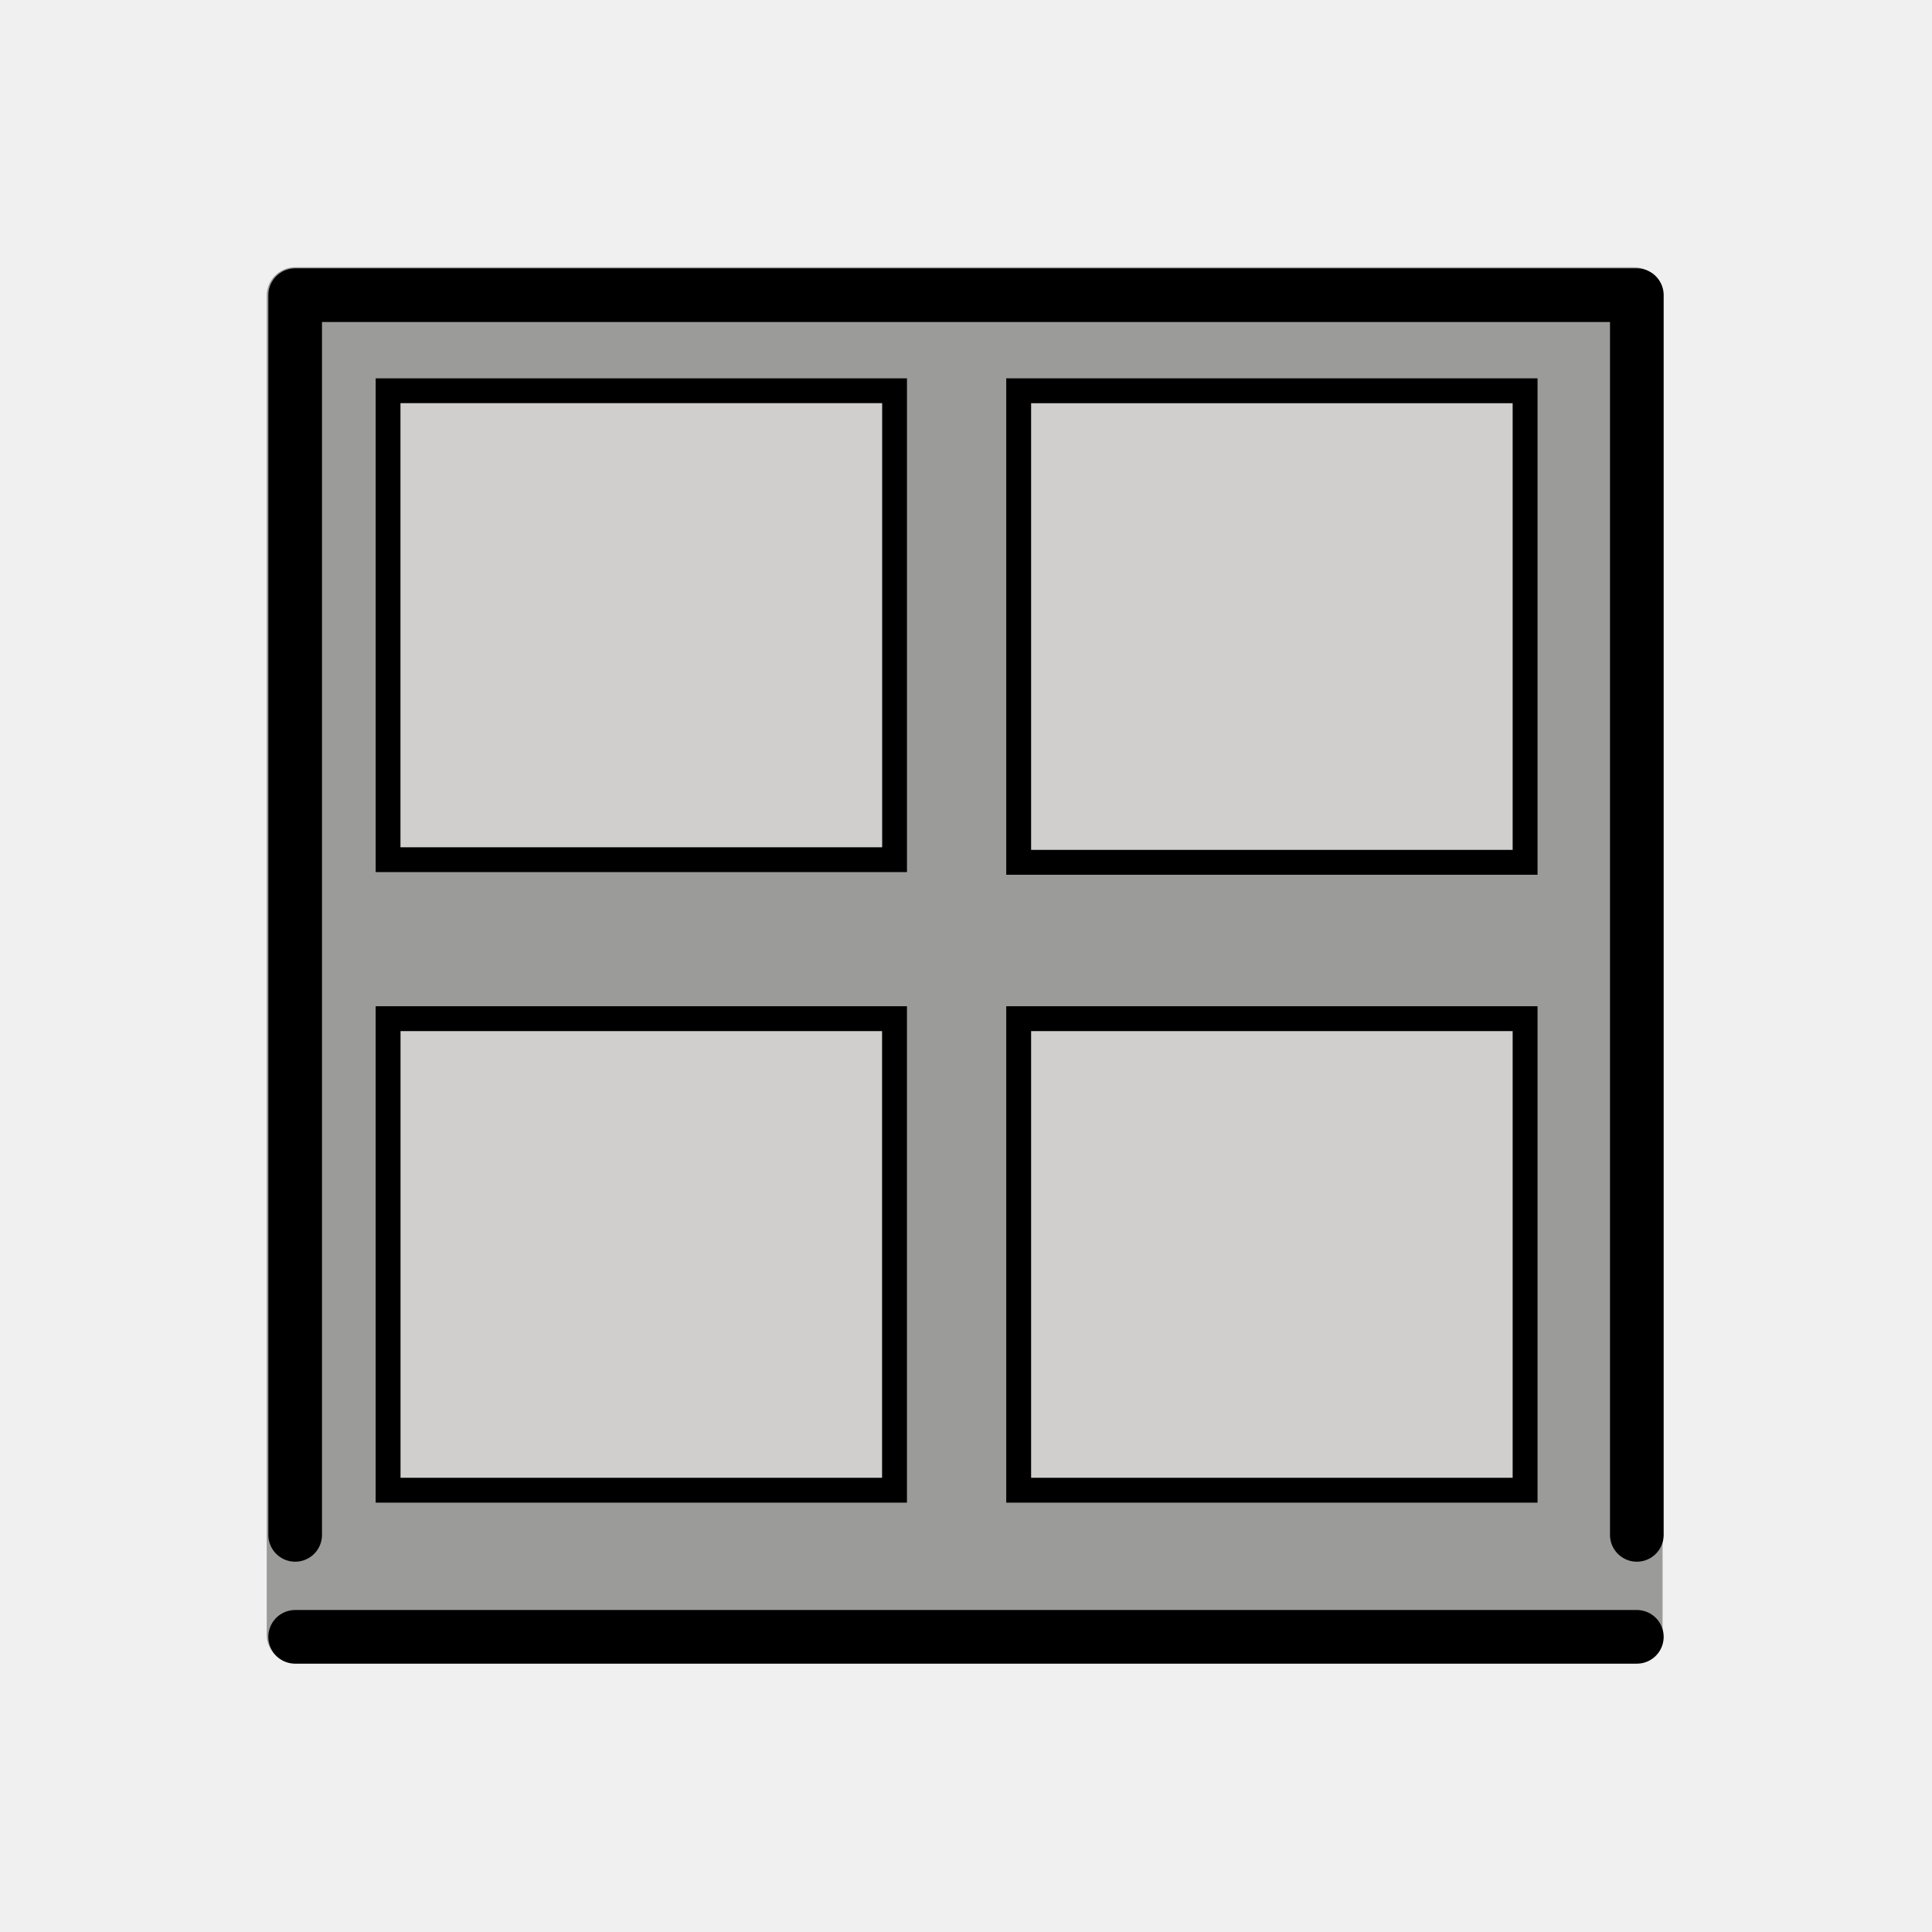
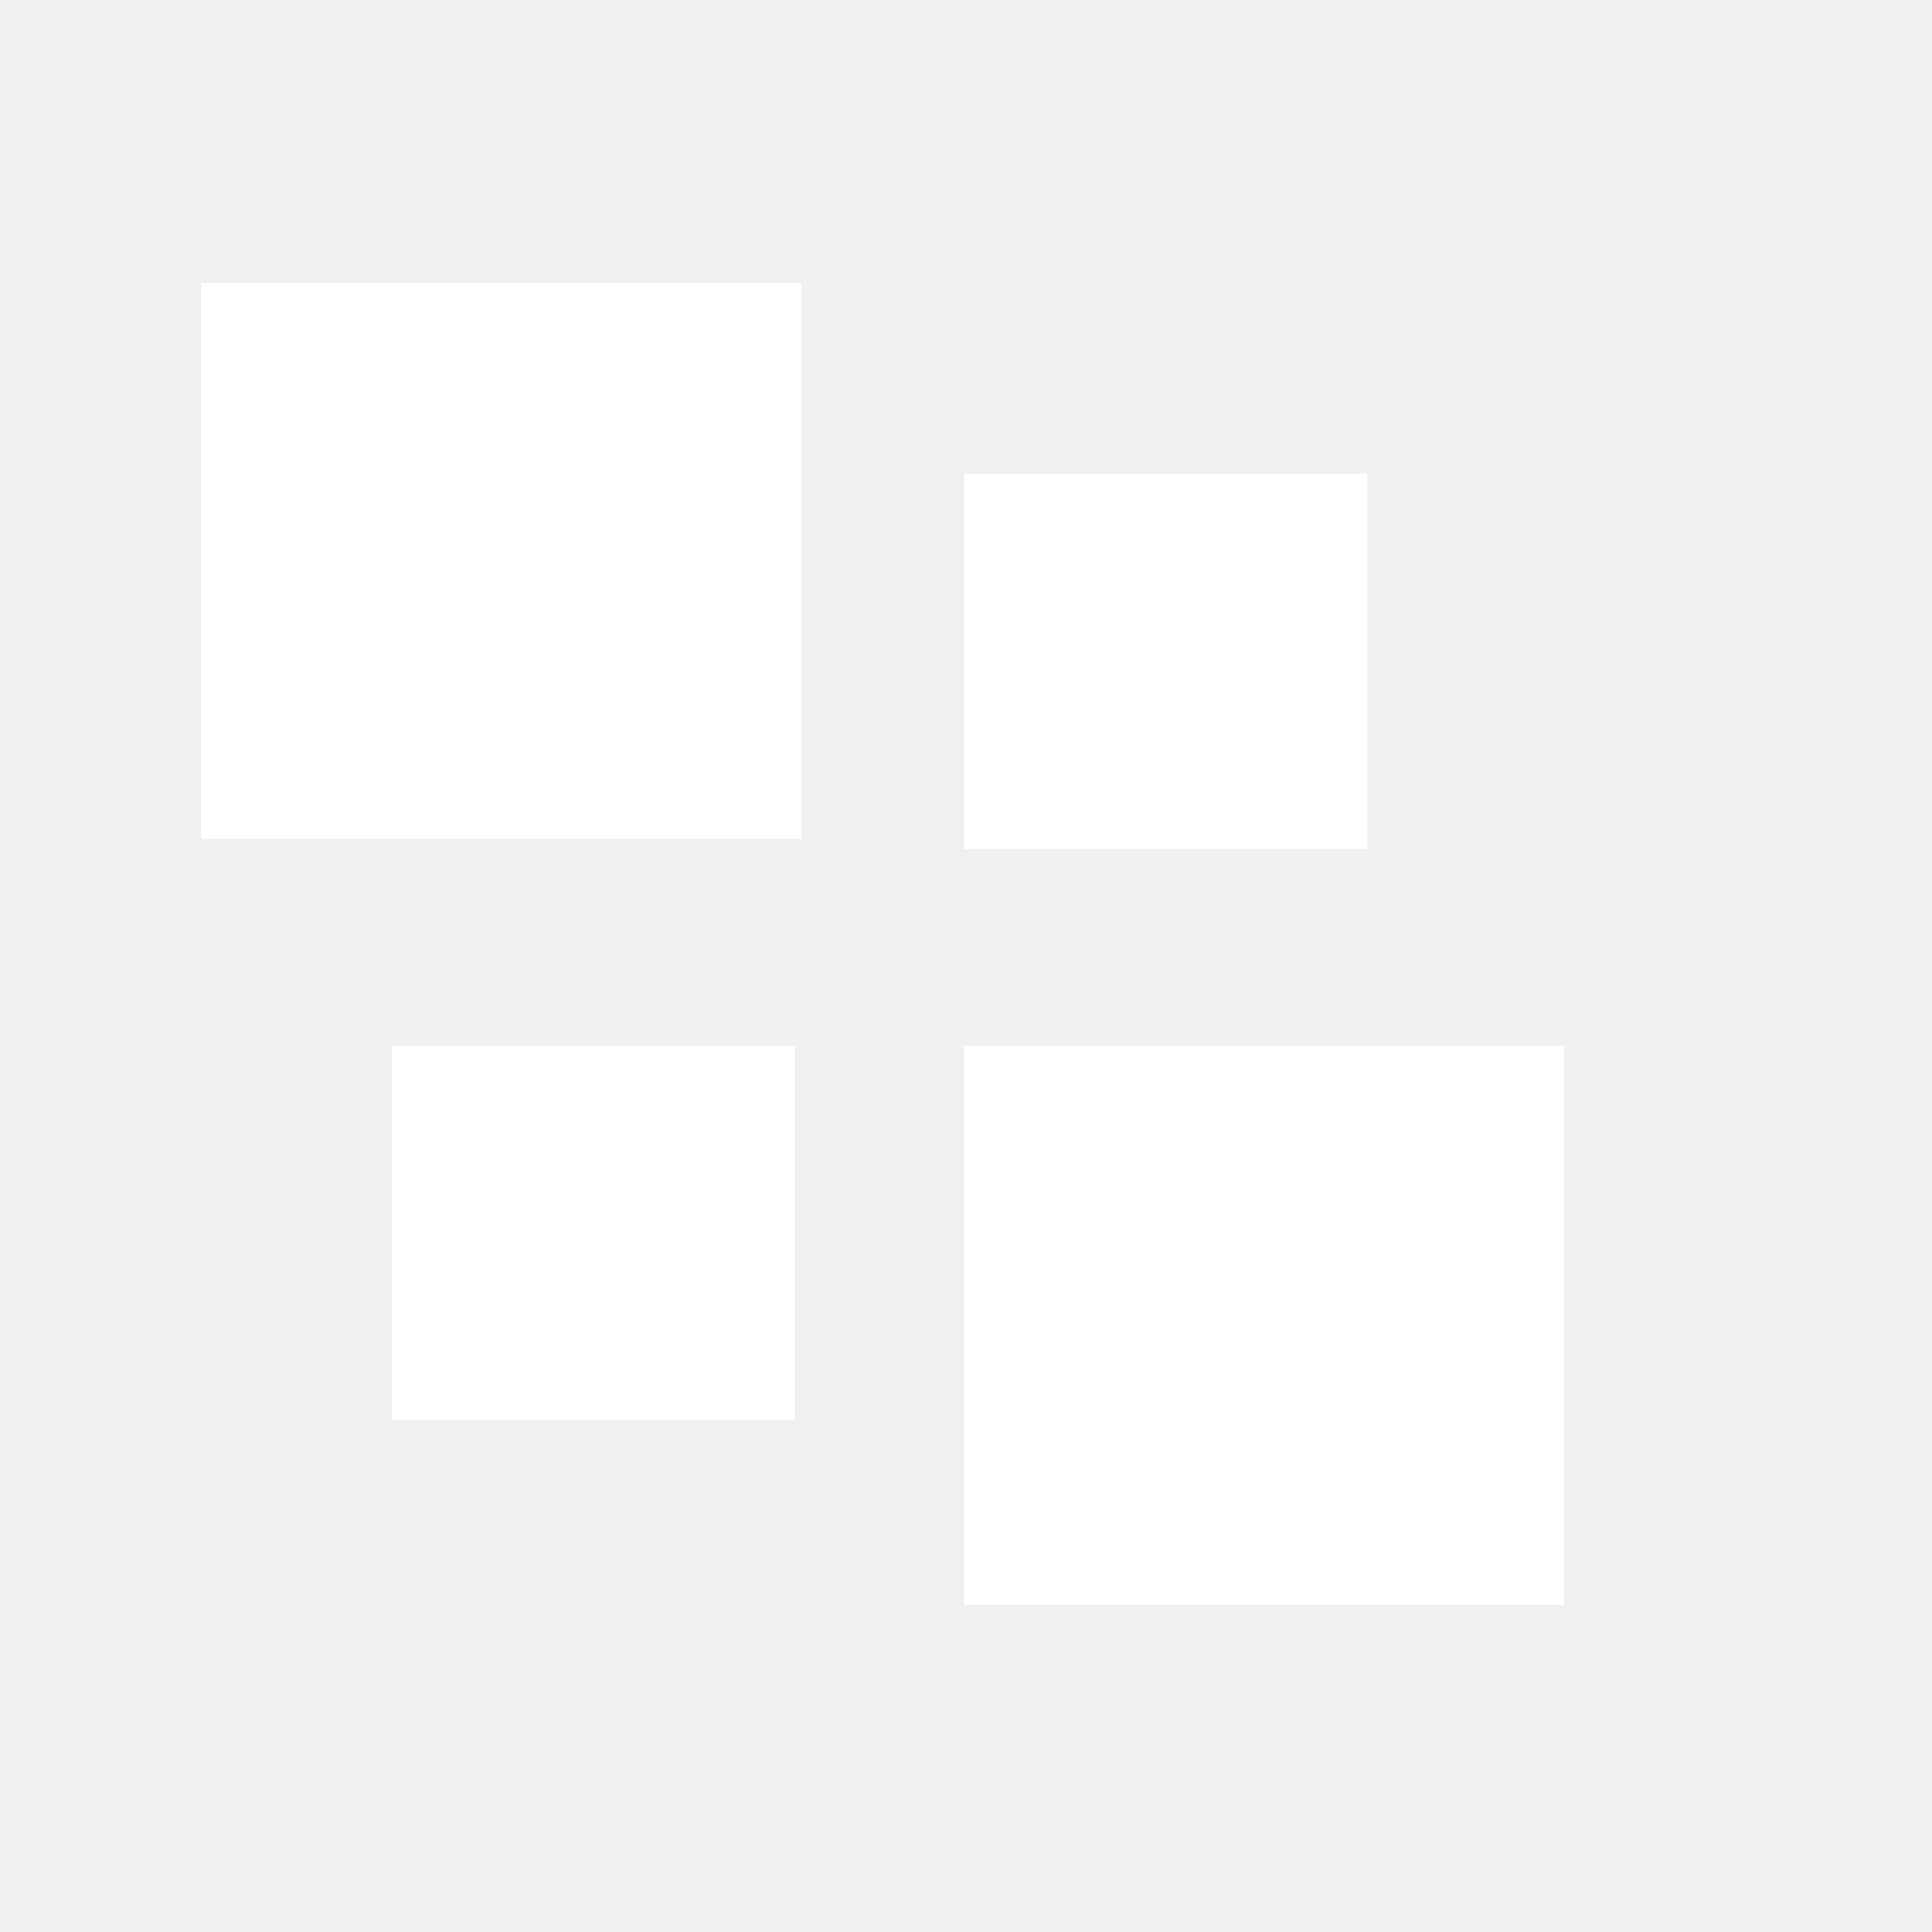
- <svg xmlns="http://www.w3.org/2000/svg" id="emoji" version="1.1" viewBox="0 0 72 72">
-   <defs id="defs23" />
-   <g id="color">
-     <path d="m 11,9.96 a 1.06,1.06 0 0 0 -1.06,1.06 v 49.9 A 1.06,1.06 0 0 0 11,61.98 h 49.9 a 1.06,1.06 0 0 0 1.06,-1.06 V 11.02 A 1.06,1.06 0 0 0 60.9,9.96 Z" fill="#d0cfce" id="path2" style="fill:#9b9b9a;fill-opacity:1" />
-     <g fill="#9b9b9a" stroke="#000000" stroke-miterlimit="10" id="g12" style="fill:#d0cfce;fill-opacity:1">
-       <rect x="14.462" y="14.562" width="18.876" height="17.476" id="rect4" style="stroke-width:0.924;fill:#d0cfce;fill-opacity:1" />
-       <rect x="37.963" y="14.563" width="18.873" height="17.573" id="rect6" style="stroke-width:0.927;fill:#d0cfce;fill-opacity:1" />
-       <rect x="14.463" y="37.963" width="18.873" height="17.573" id="rect8" style="stroke-width:0.927;stroke-miterlimit:10;stroke-dasharray:none;fill:#d0cfce;fill-opacity:1" />
-       <rect x="37.963" y="37.963" width="18.873" height="17.573" id="rect10" style="stroke-width:0.927;fill:#d0cfce;fill-opacity:1" />
-     </g>
-   </g>
-   <g id="line" fill="none" stroke="#000" stroke-linecap="round" stroke-linejoin="round" stroke-width="2">
-     <line x1="61" x2="11" y1="61" y2="61" id="line15" />
-     <polyline points="11 57.2 11 11 61 11 61 57.2" id="polyline17" />
+ <svg xmlns="http://www.w3.org/2000/svg" width="16.9mm" height="16.9mm" viewBox="0 0 16.9 16.9">
+   <g fill="#fff">
+     <path d="M1.758 2.474h5.254v4.865H1.758zM8.43 4.142h3.53v3.28H8.43zM3.426 9.146h3.53v3.28h-3.53zM8.43 9.146h5.254v4.893H8.43z" />
  </g>
</svg>
